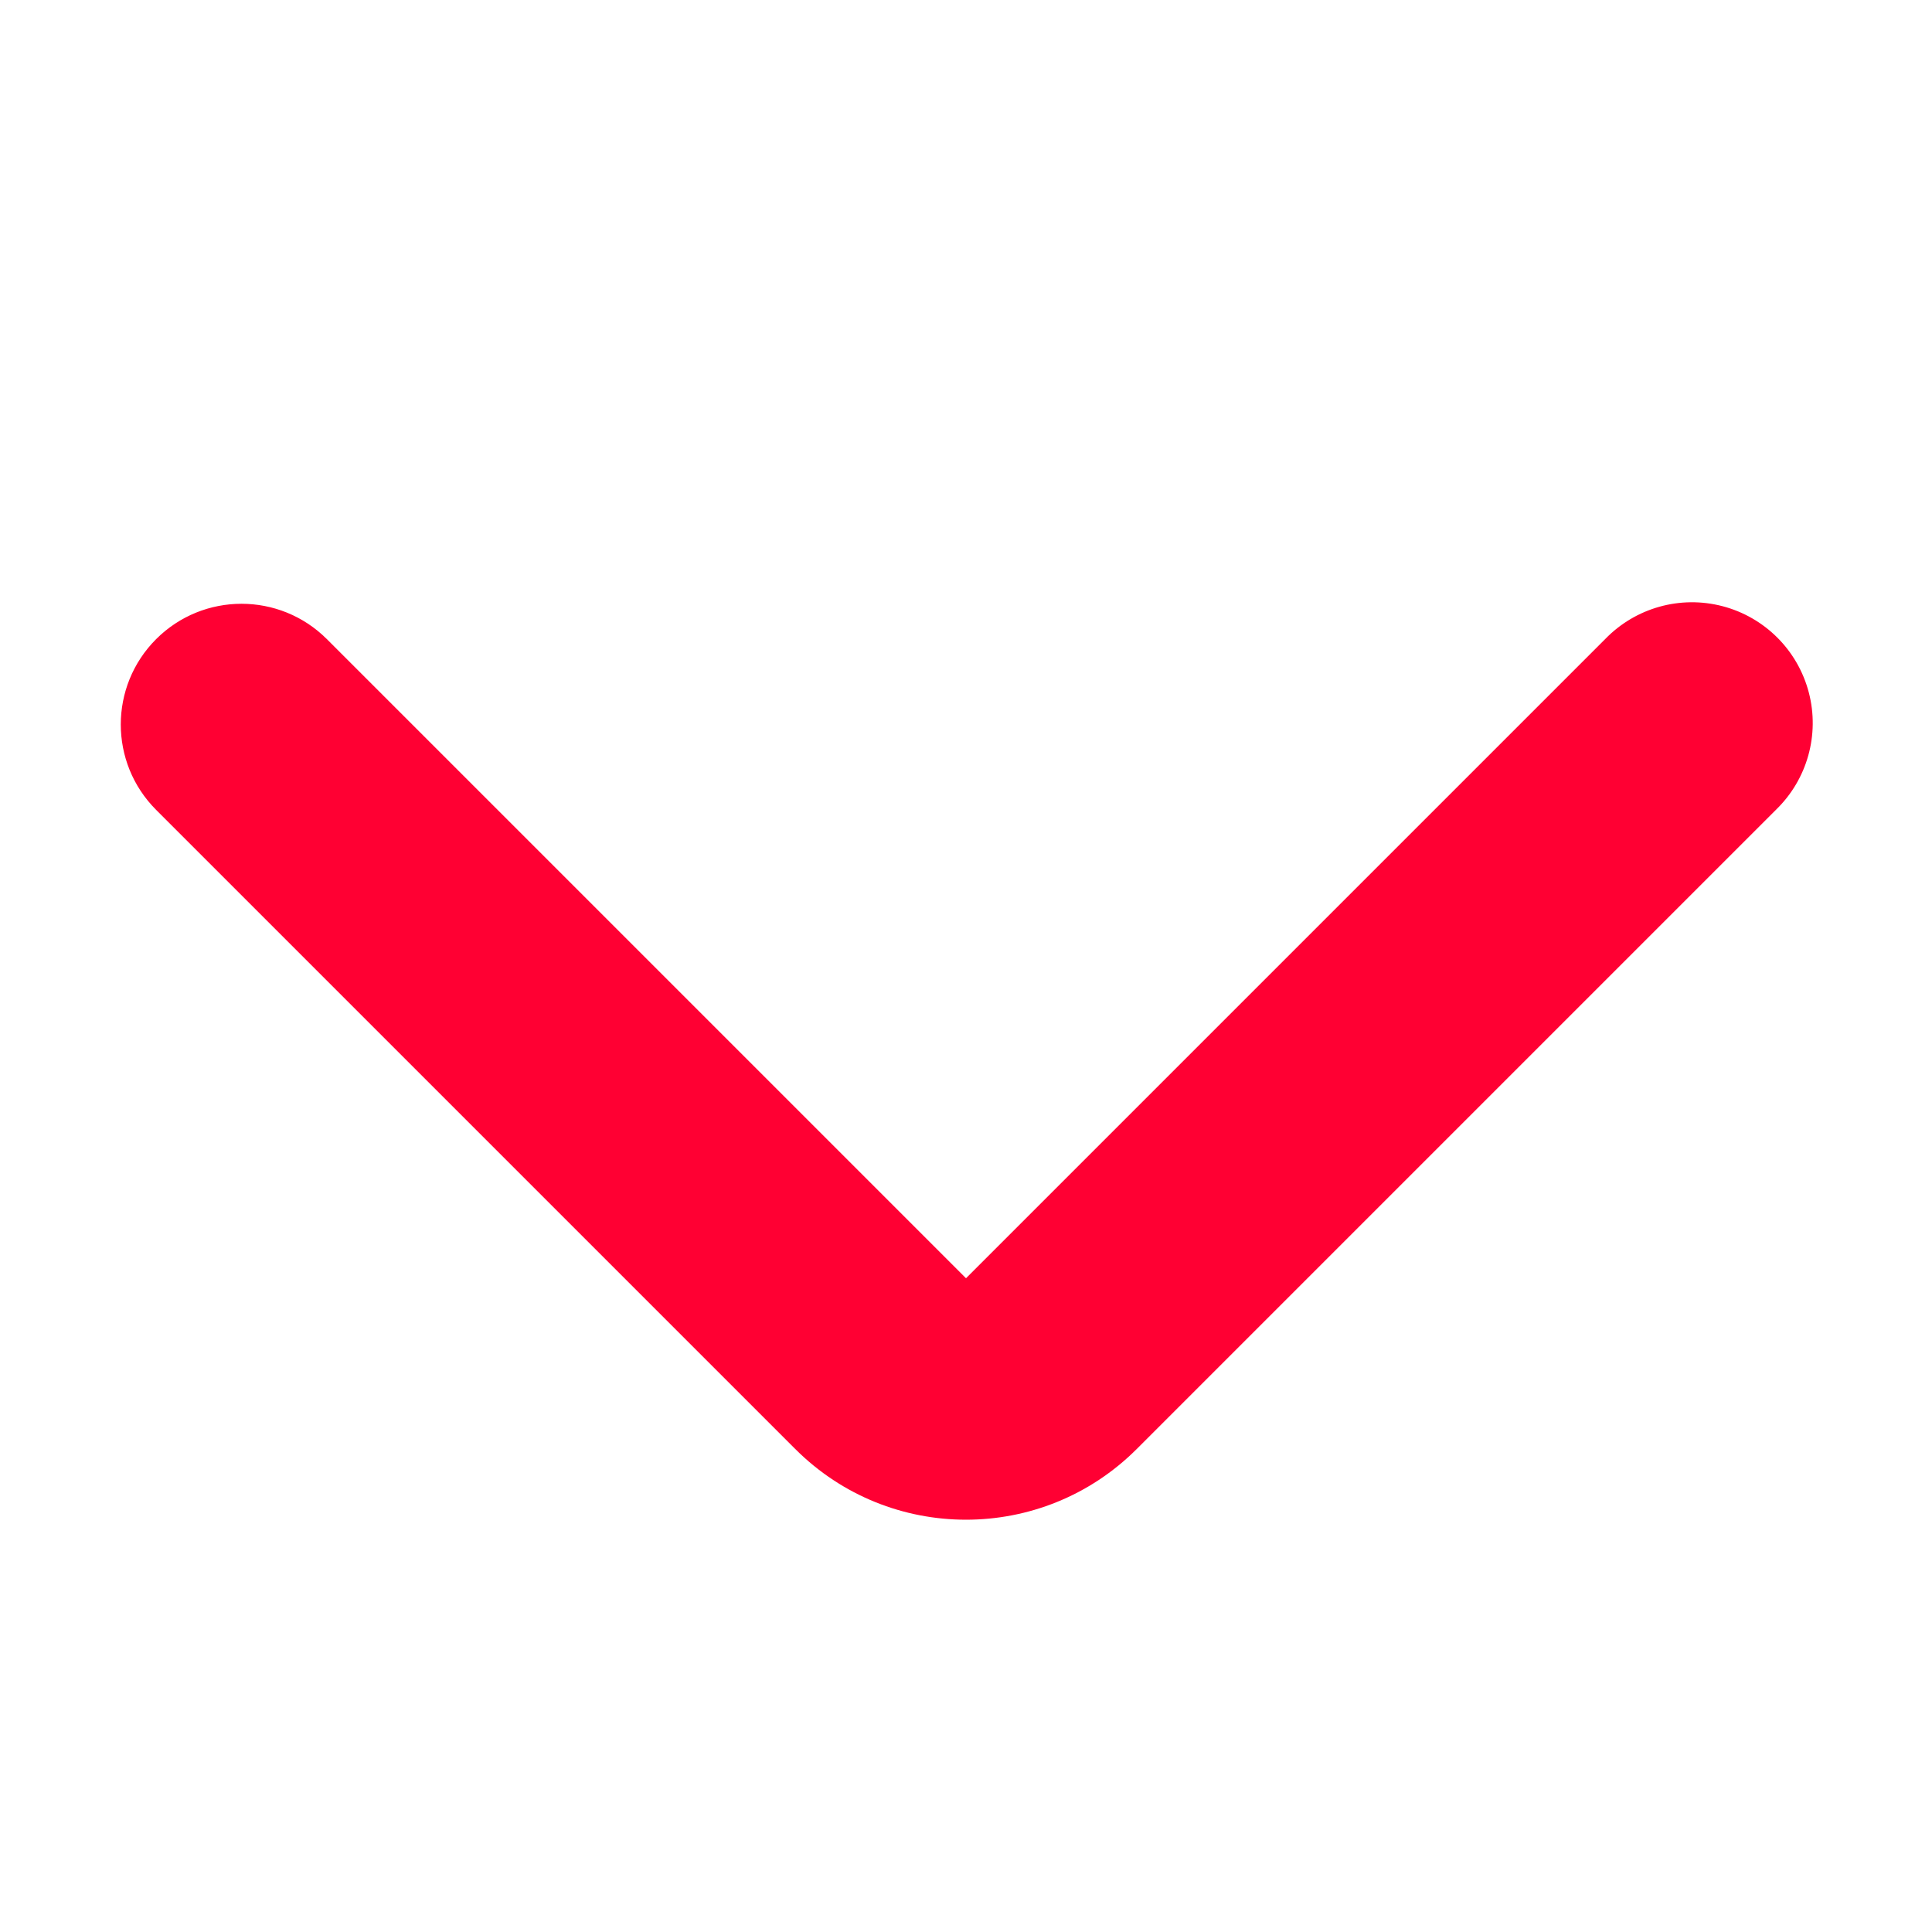
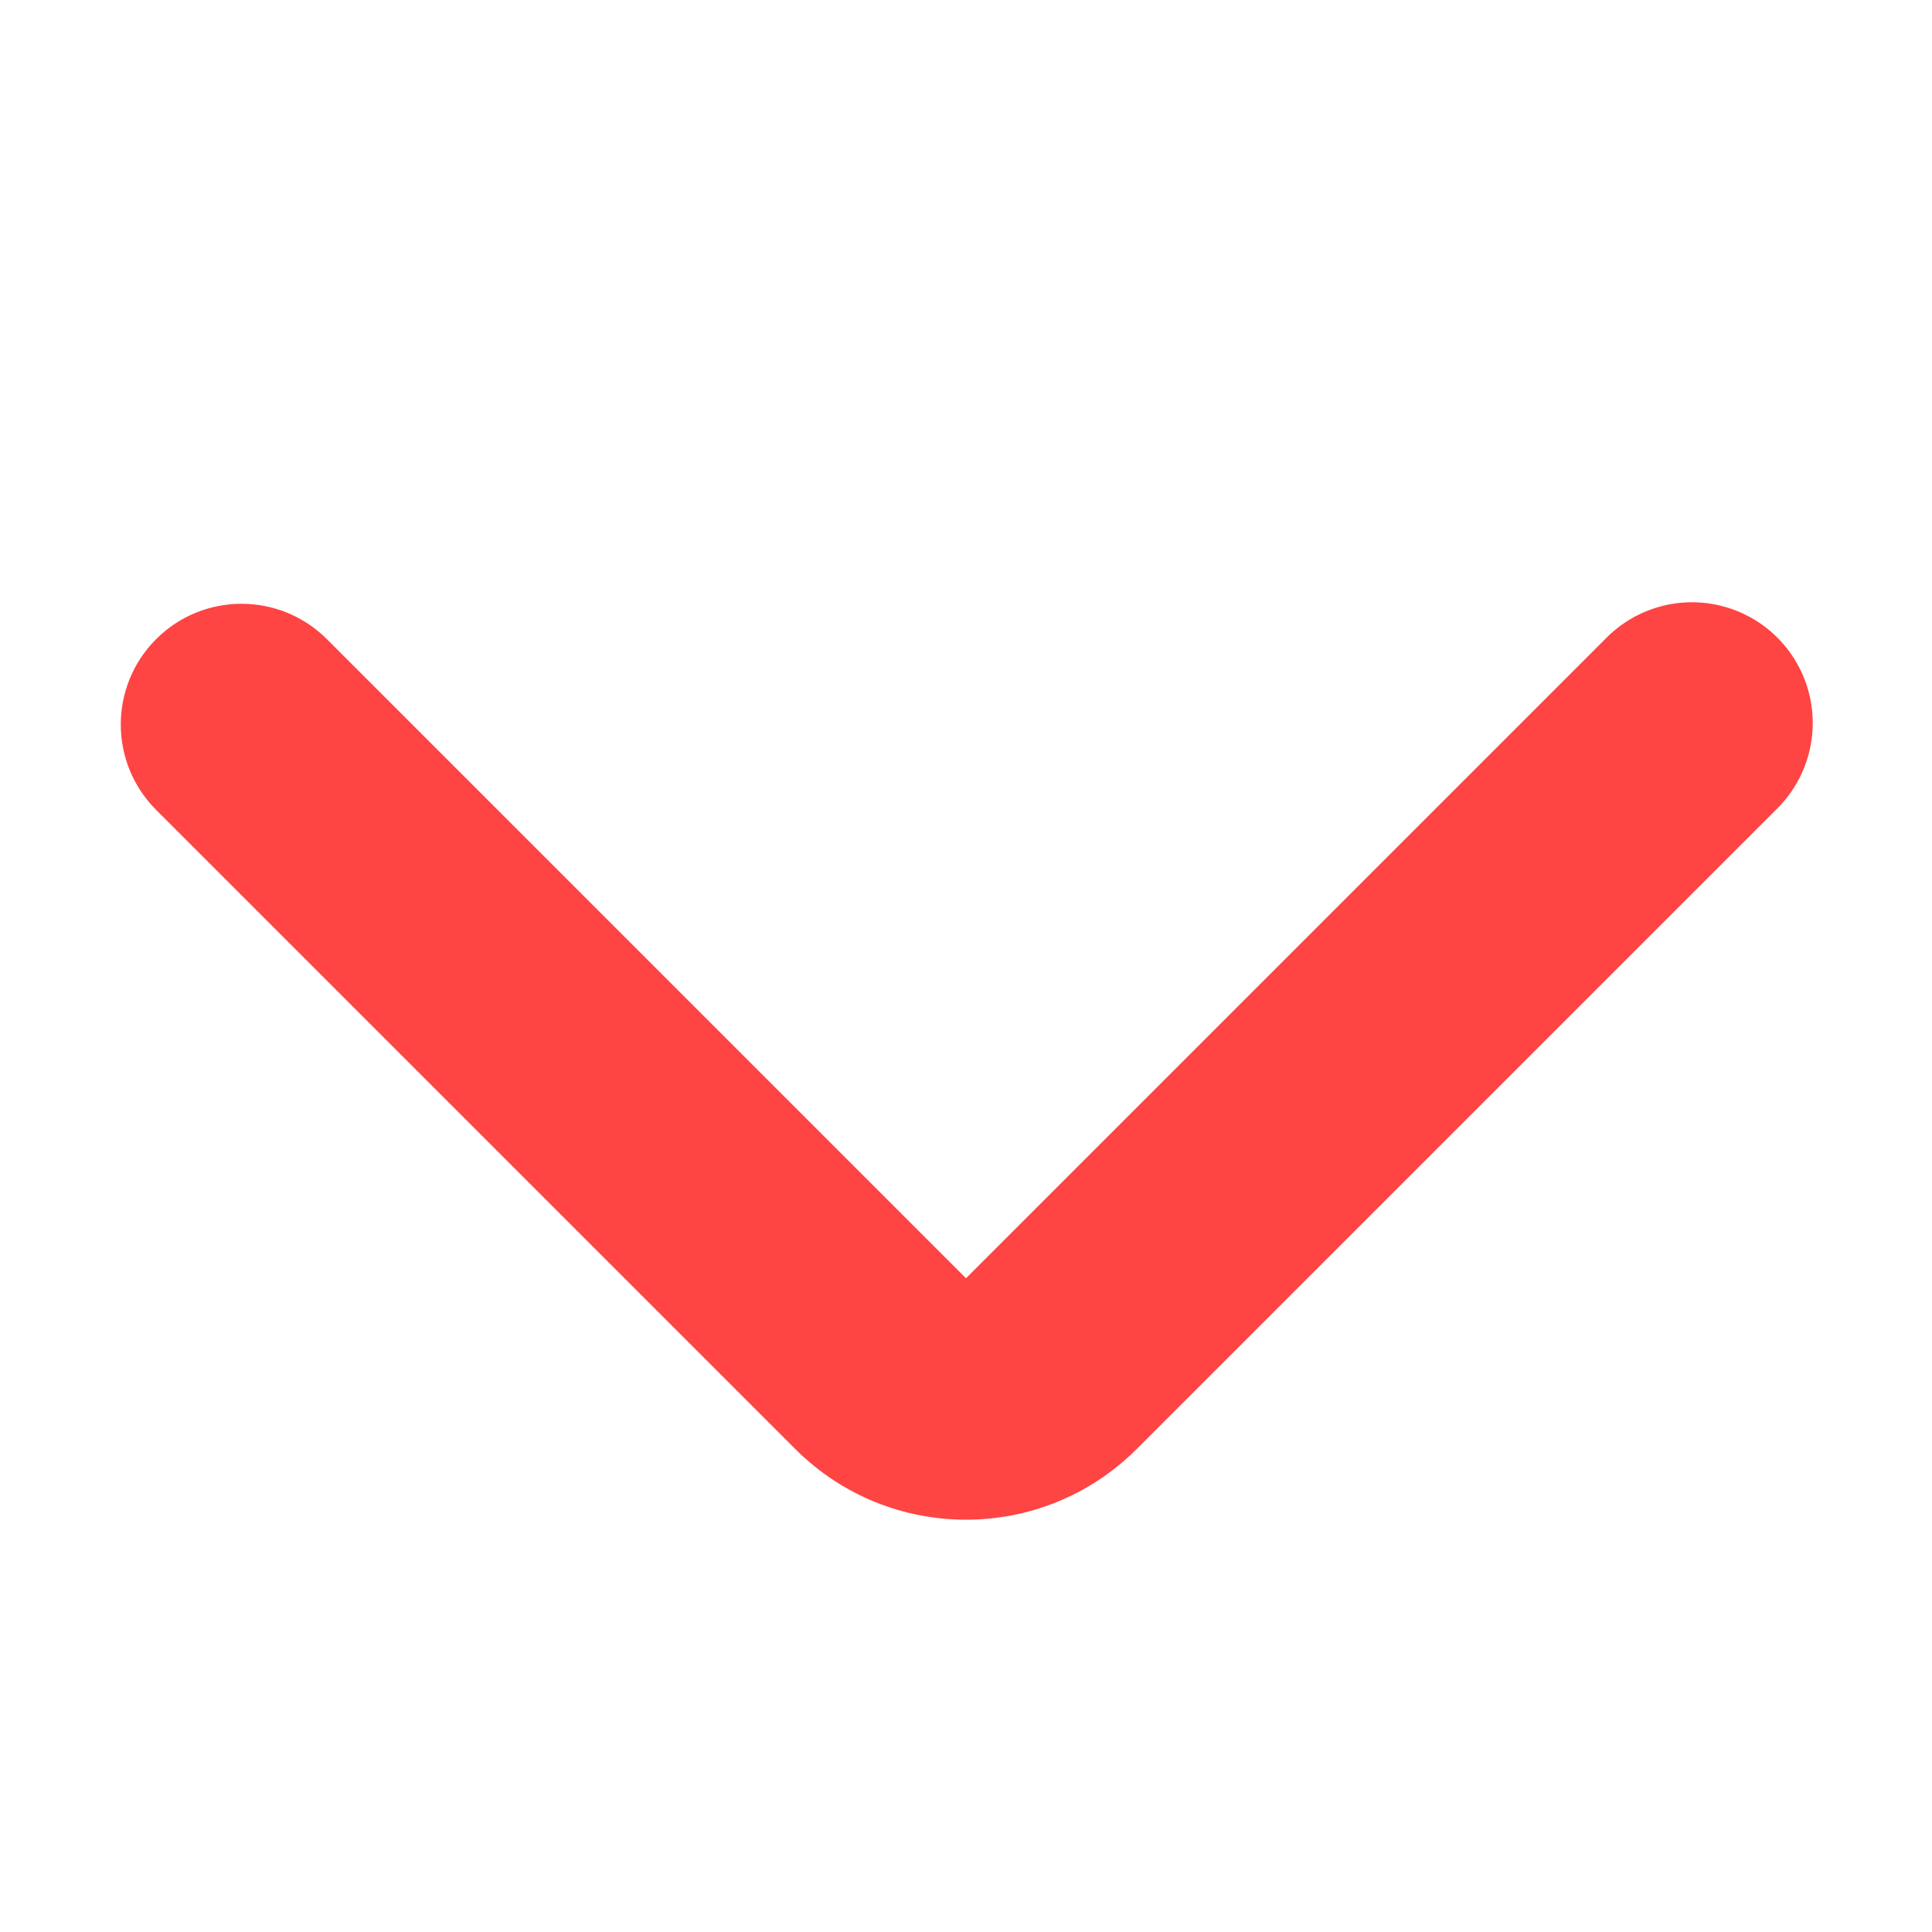
<svg xmlns="http://www.w3.org/2000/svg" width="16" height="16">
-   <path fill="#FF0033" d="M1.293 5.293a1 1 0 0 1 1.414 0L8 10.586l5.293-5.293a1 1 0 1 1 1.414 1.414L9.414 12a2 2 0 0 1-2.828 0L1.293 6.707a1 1 0 0 1 0-1.414z" />
+   <path fill="#FF4444" d="M1.293 5.293a1 1 0 0 1 1.414 0L8 10.586l5.293-5.293a1 1 0 1 1 1.414 1.414L9.414 12a2 2 0 0 1-2.828 0L1.293 6.707a1 1 0 0 1 0-1.414z" />
</svg>
